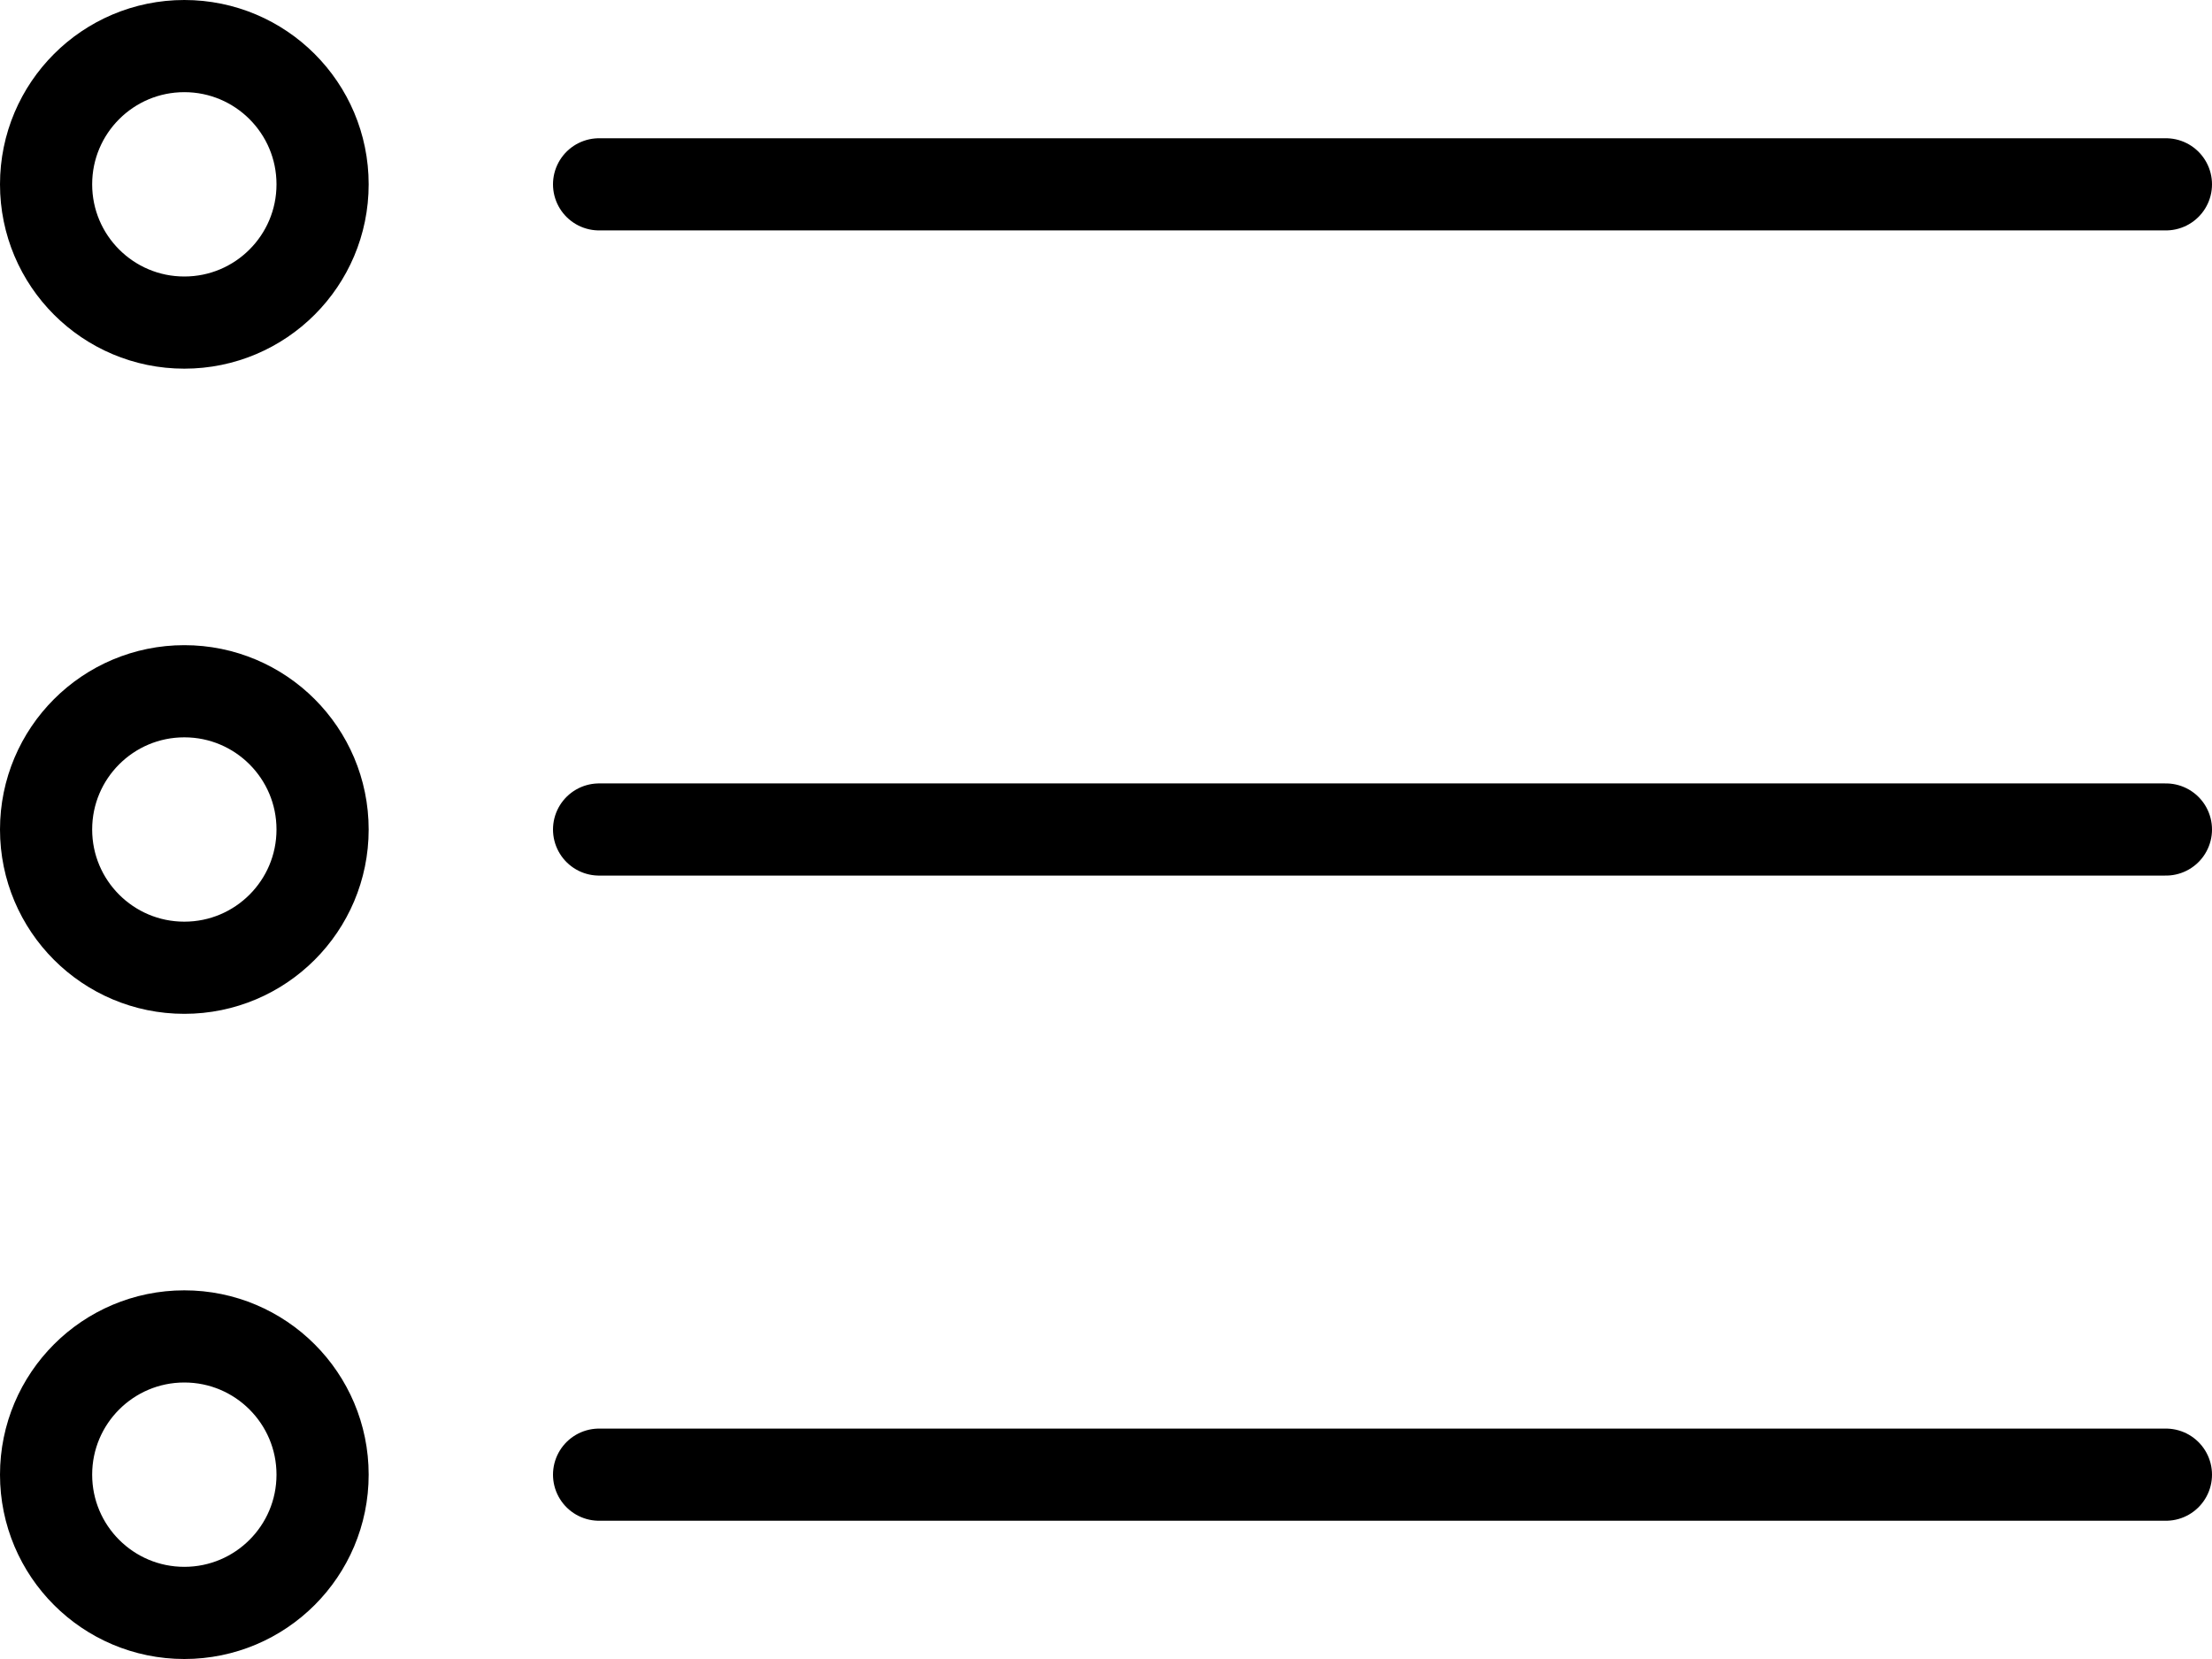
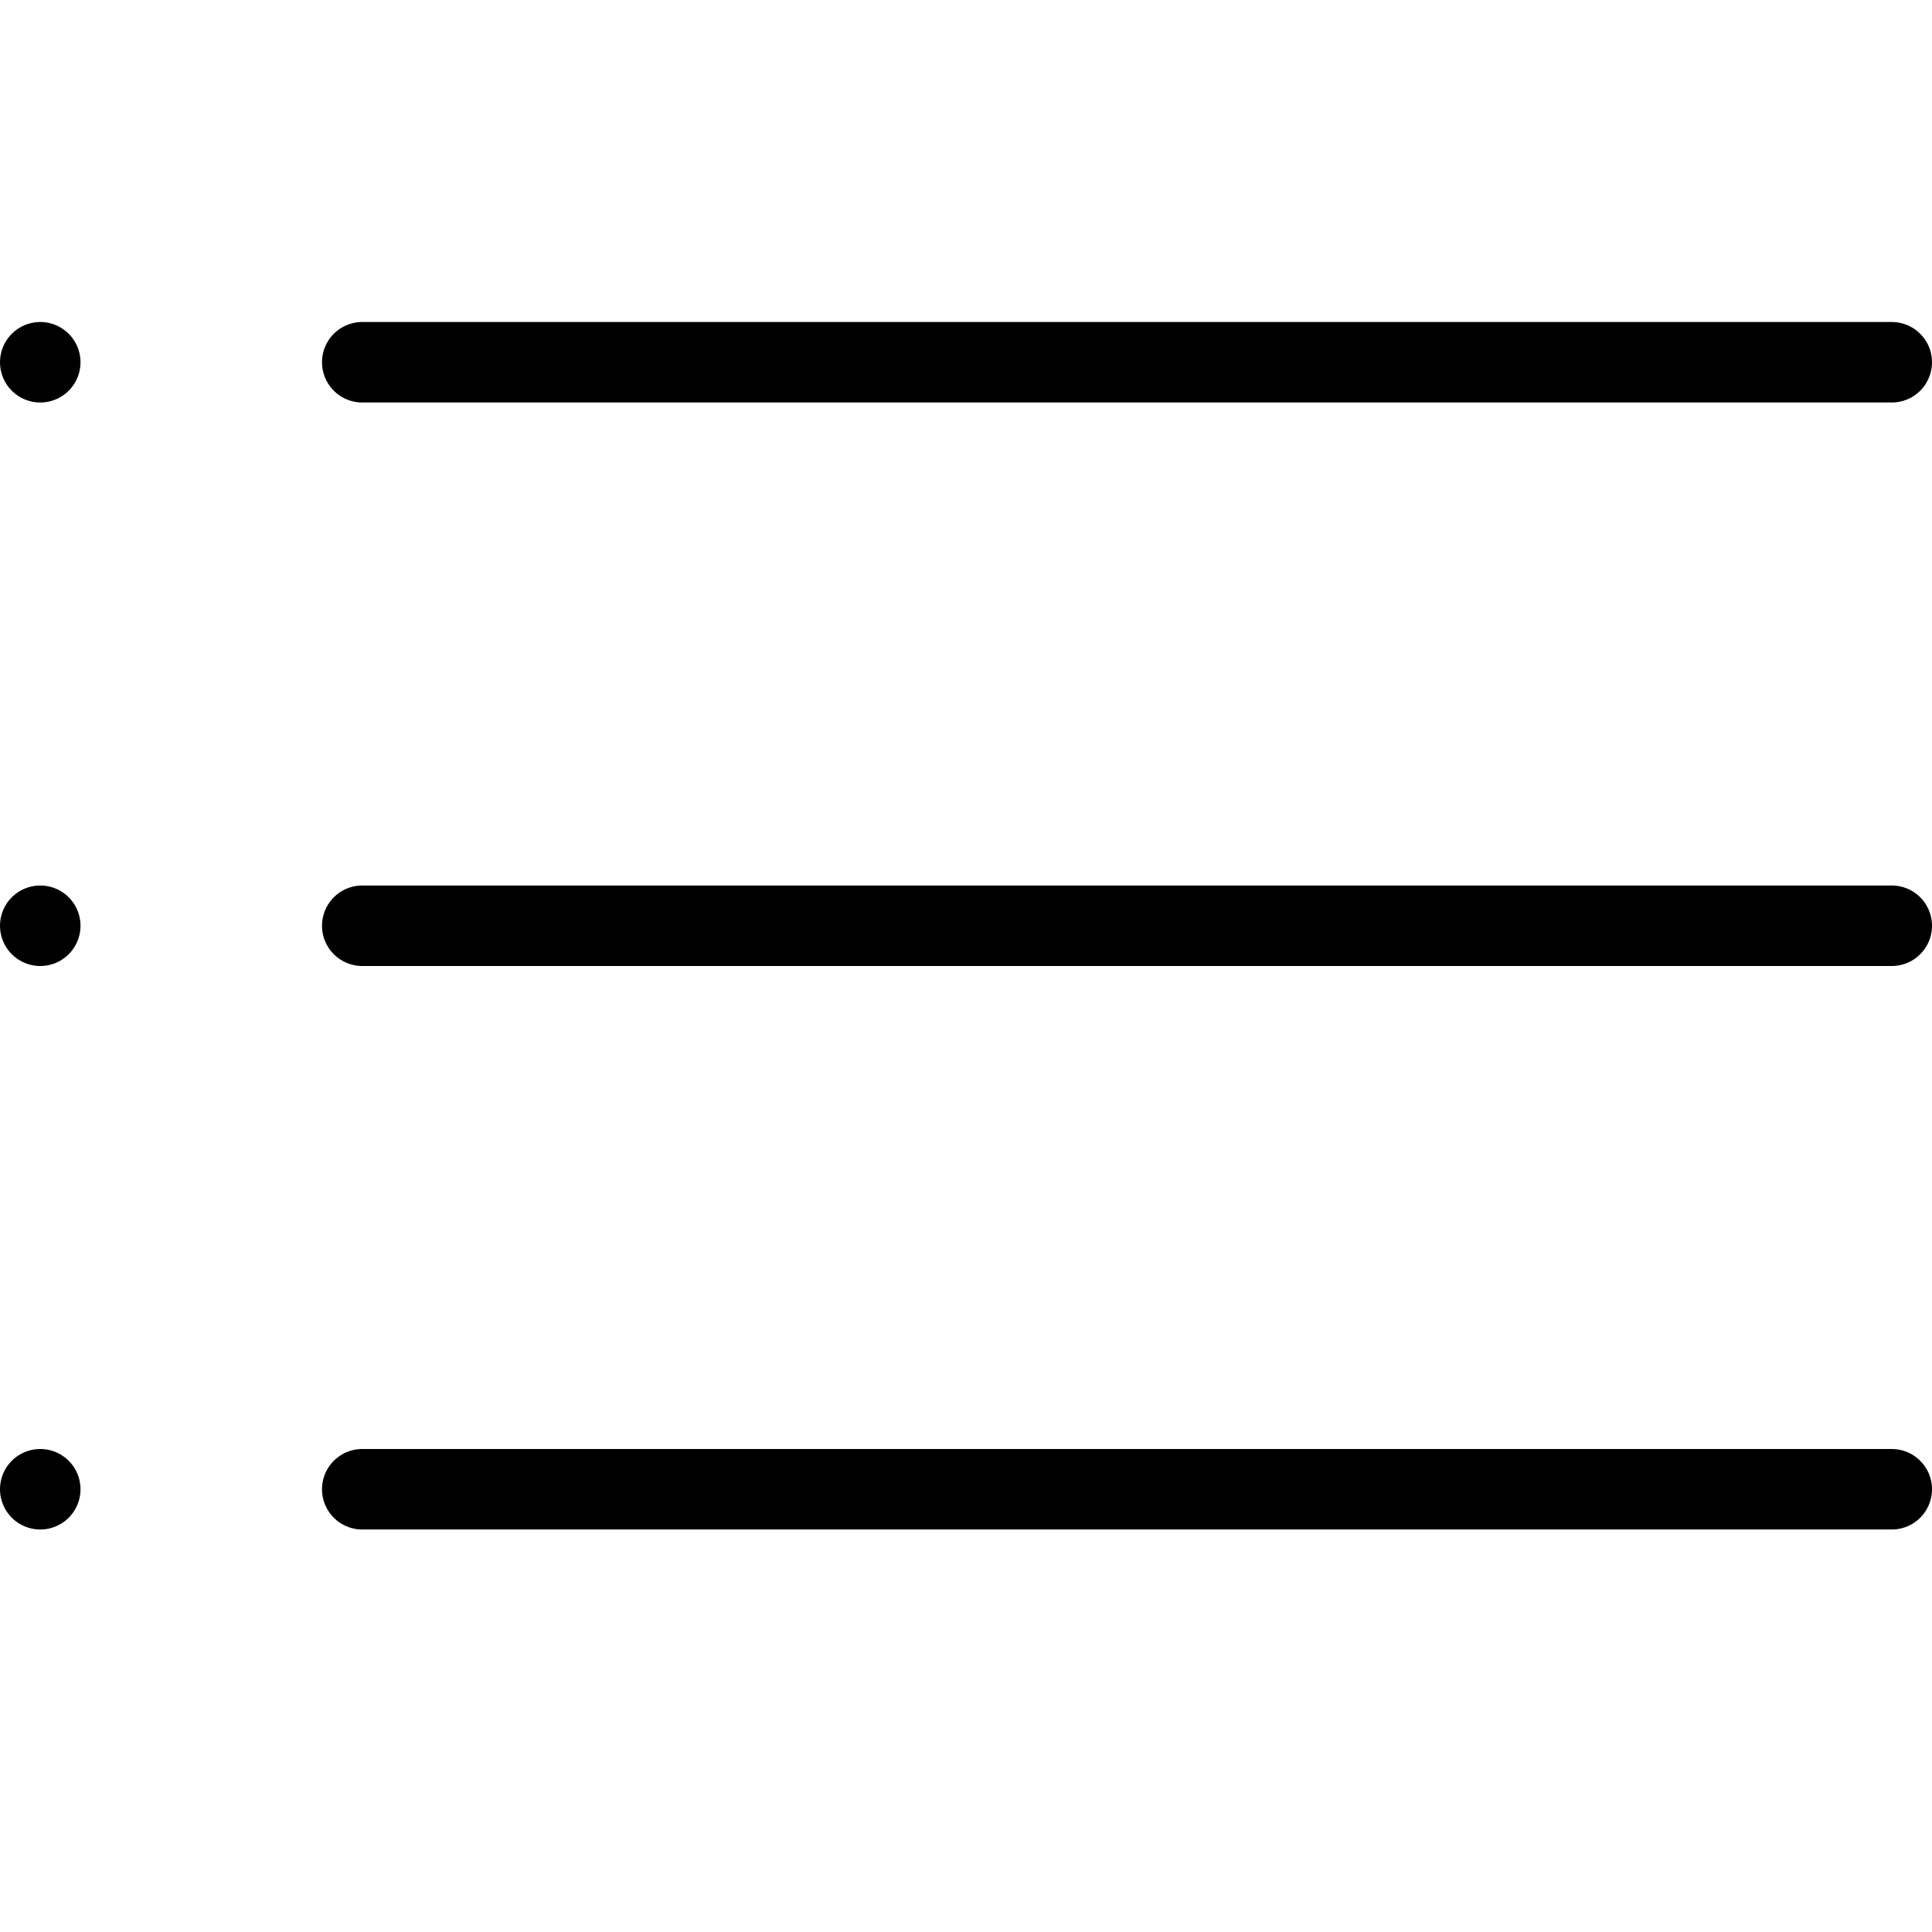
- <svg xmlns="http://www.w3.org/2000/svg" id="b3e80381-c223-4cc7-934c-78490667e179" data-name="Layer 1" viewBox="0 0 24 18">
-   <line x1="6.5" y1="2" x2="23.5" y2="2" fill="none" stroke="#000" stroke-linecap="round" stroke-miterlimit="10" />
-   <circle cx="2" cy="2" r="1.5" fill="none" stroke="#000" stroke-linecap="round" stroke-miterlimit="10" />
-   <line x1="6.5" y1="9" x2="23.5" y2="9" fill="none" stroke="#000" stroke-linecap="round" stroke-miterlimit="10" />
-   <circle cx="2" cy="9" r="1.5" fill="none" stroke="#000" stroke-linecap="round" stroke-miterlimit="10" />
-   <line x1="6.5" y1="16" x2="23.5" y2="16" fill="none" stroke="#000" stroke-linecap="round" stroke-miterlimit="10" />
-   <circle cx="2" cy="16" r="1.5" fill="none" stroke="#000" stroke-linecap="round" stroke-miterlimit="10" />
+ <svg xmlns="http://www.w3.org/2000/svg" viewBox="0 0 24 24">
+   <line x1="4.5" y1="4.5" x2="23.5" y2="4.5" fill="none" stroke="#000" stroke-linecap="round" stroke-miterlimit="10" />
+   <line x1="4.5" y1="11.5" x2="23.5" y2="11.5" fill="none" stroke="#000" stroke-linecap="round" stroke-miterlimit="10" />
+   <line x1="4.5" y1="18.5" x2="23.5" y2="18.5" fill="none" stroke="#000" stroke-linecap="round" stroke-miterlimit="10" />
+   <line x1="0.5" y1="4.5" x2="0.5" y2="4.5" fill="none" stroke="#000" stroke-linecap="round" stroke-miterlimit="10" />
+   <line x1="0.5" y1="11.5" x2="0.5" y2="11.5" fill="none" stroke="#000" stroke-linecap="round" stroke-miterlimit="10" />
+   <line x1="0.5" y1="18.5" x2="0.5" y2="18.5" fill="none" stroke="#000" stroke-linecap="round" stroke-miterlimit="10" />
</svg>
